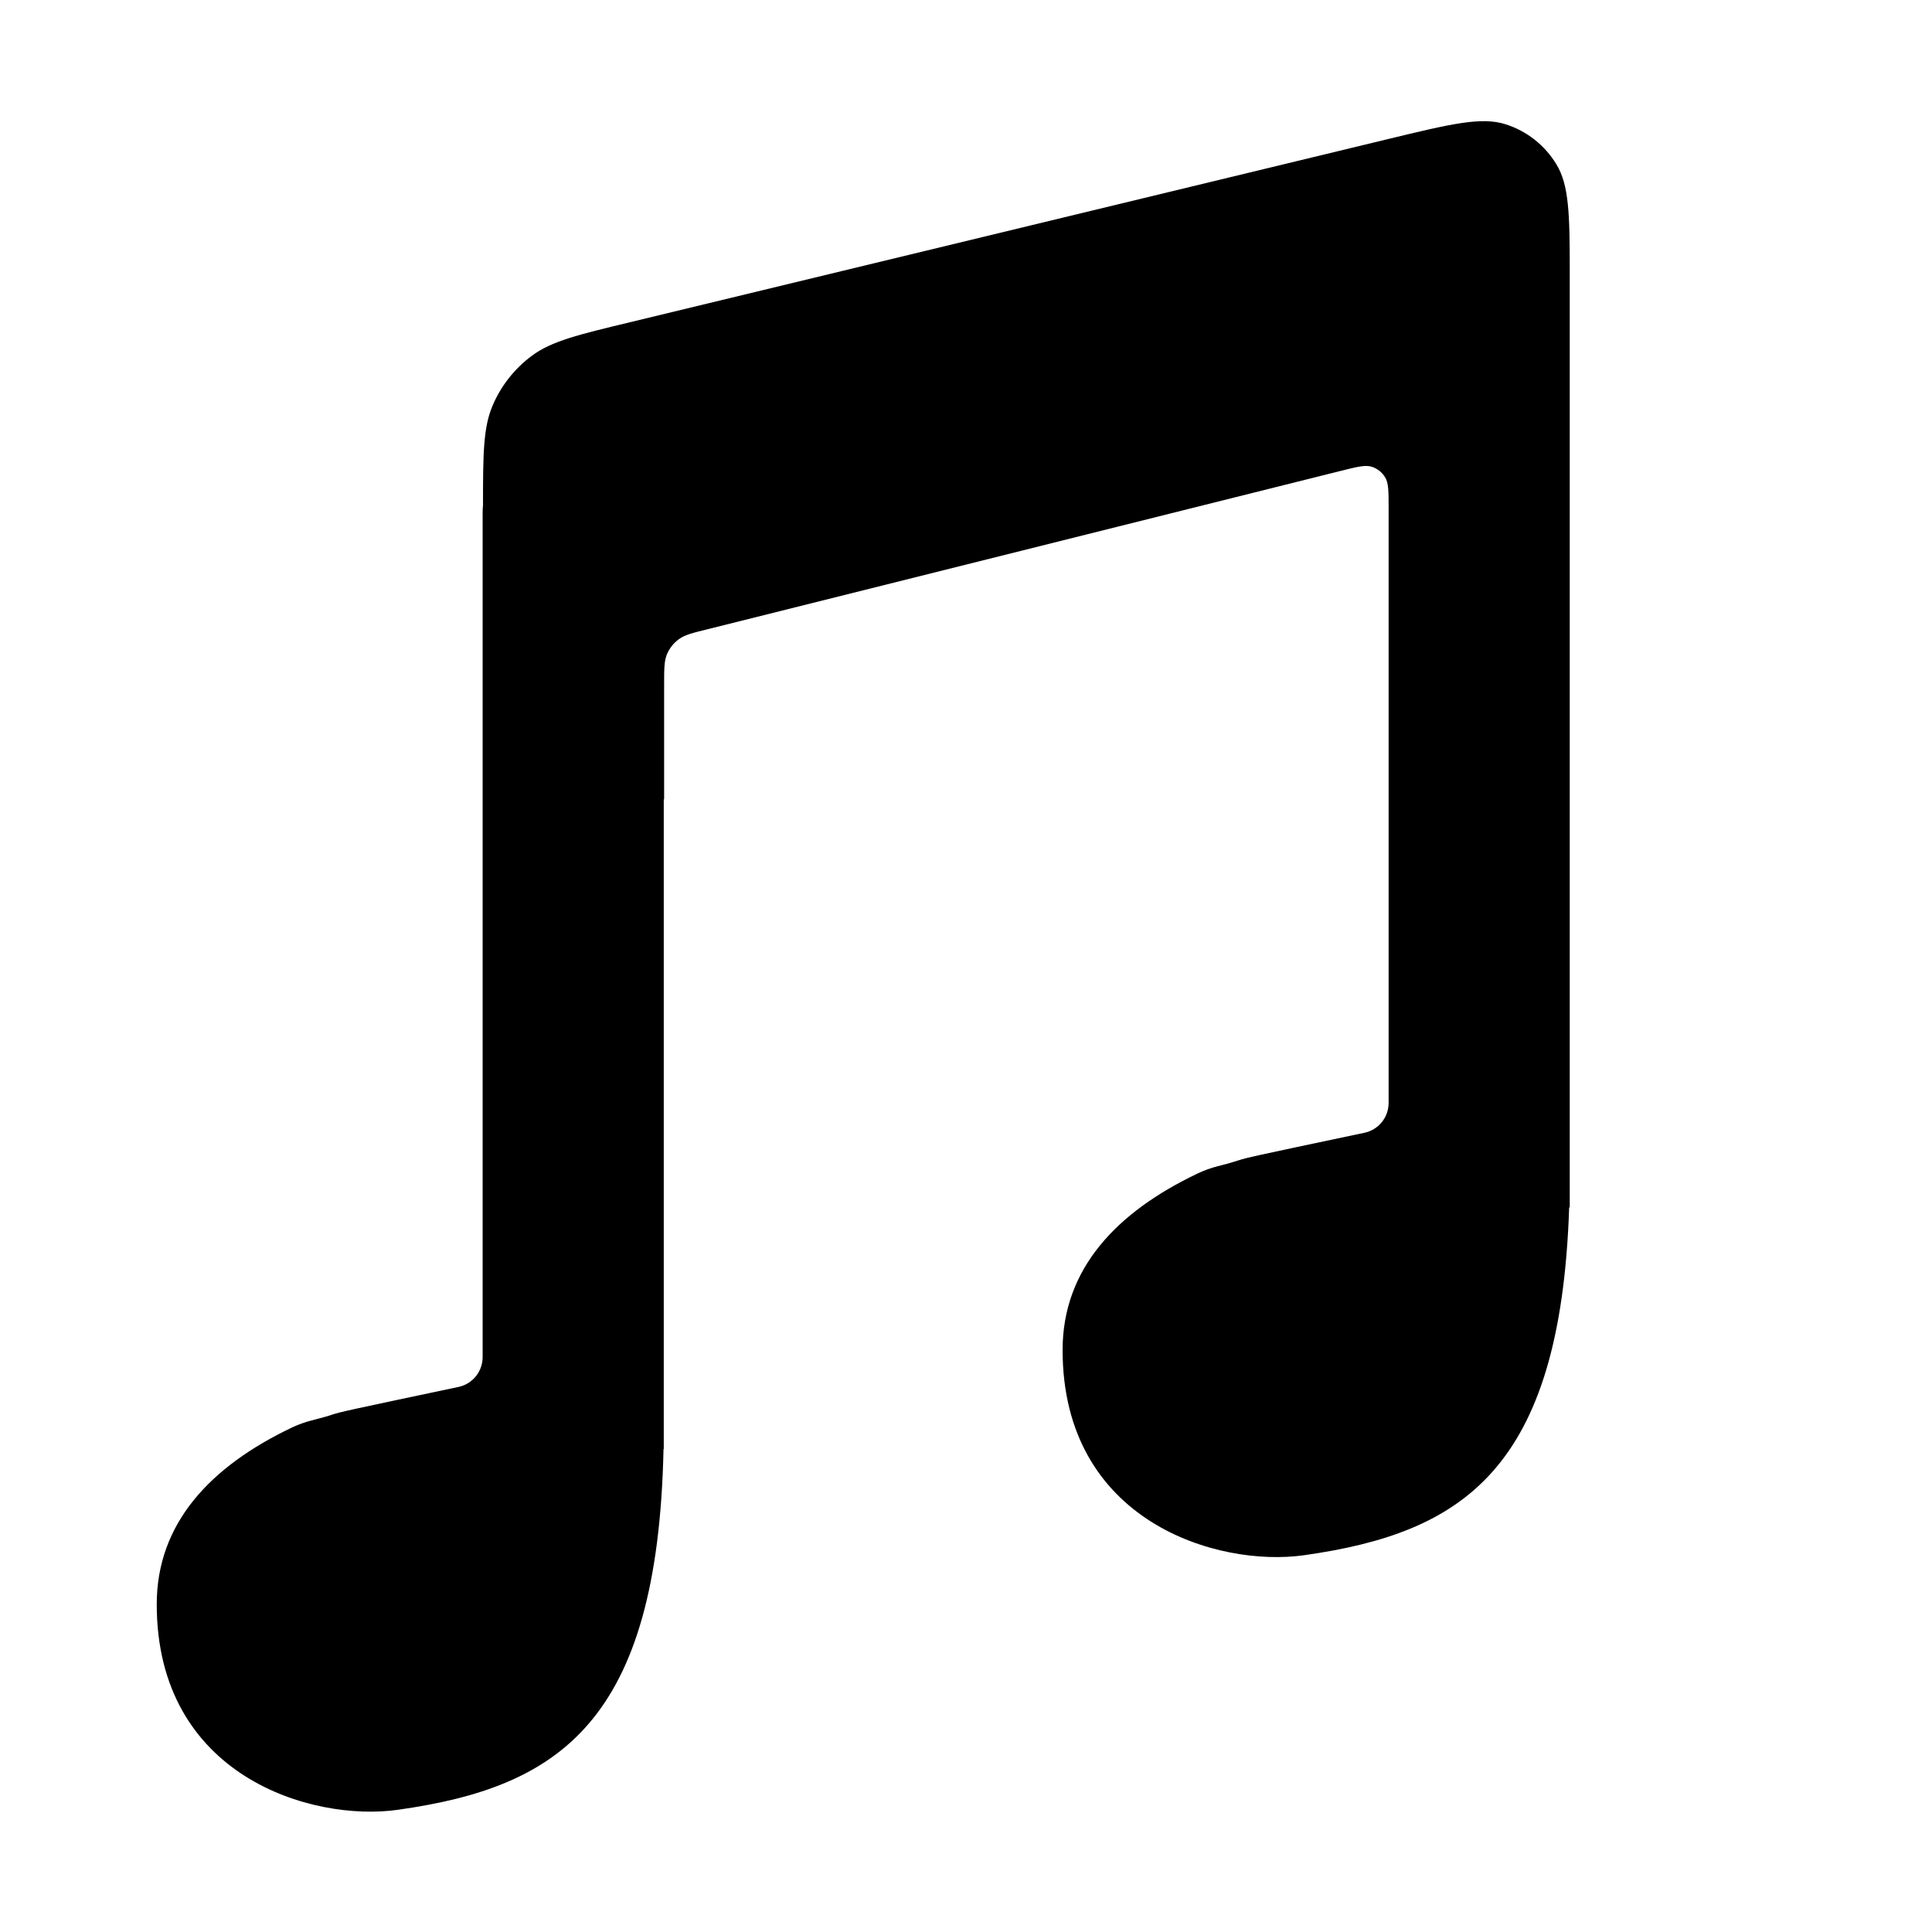
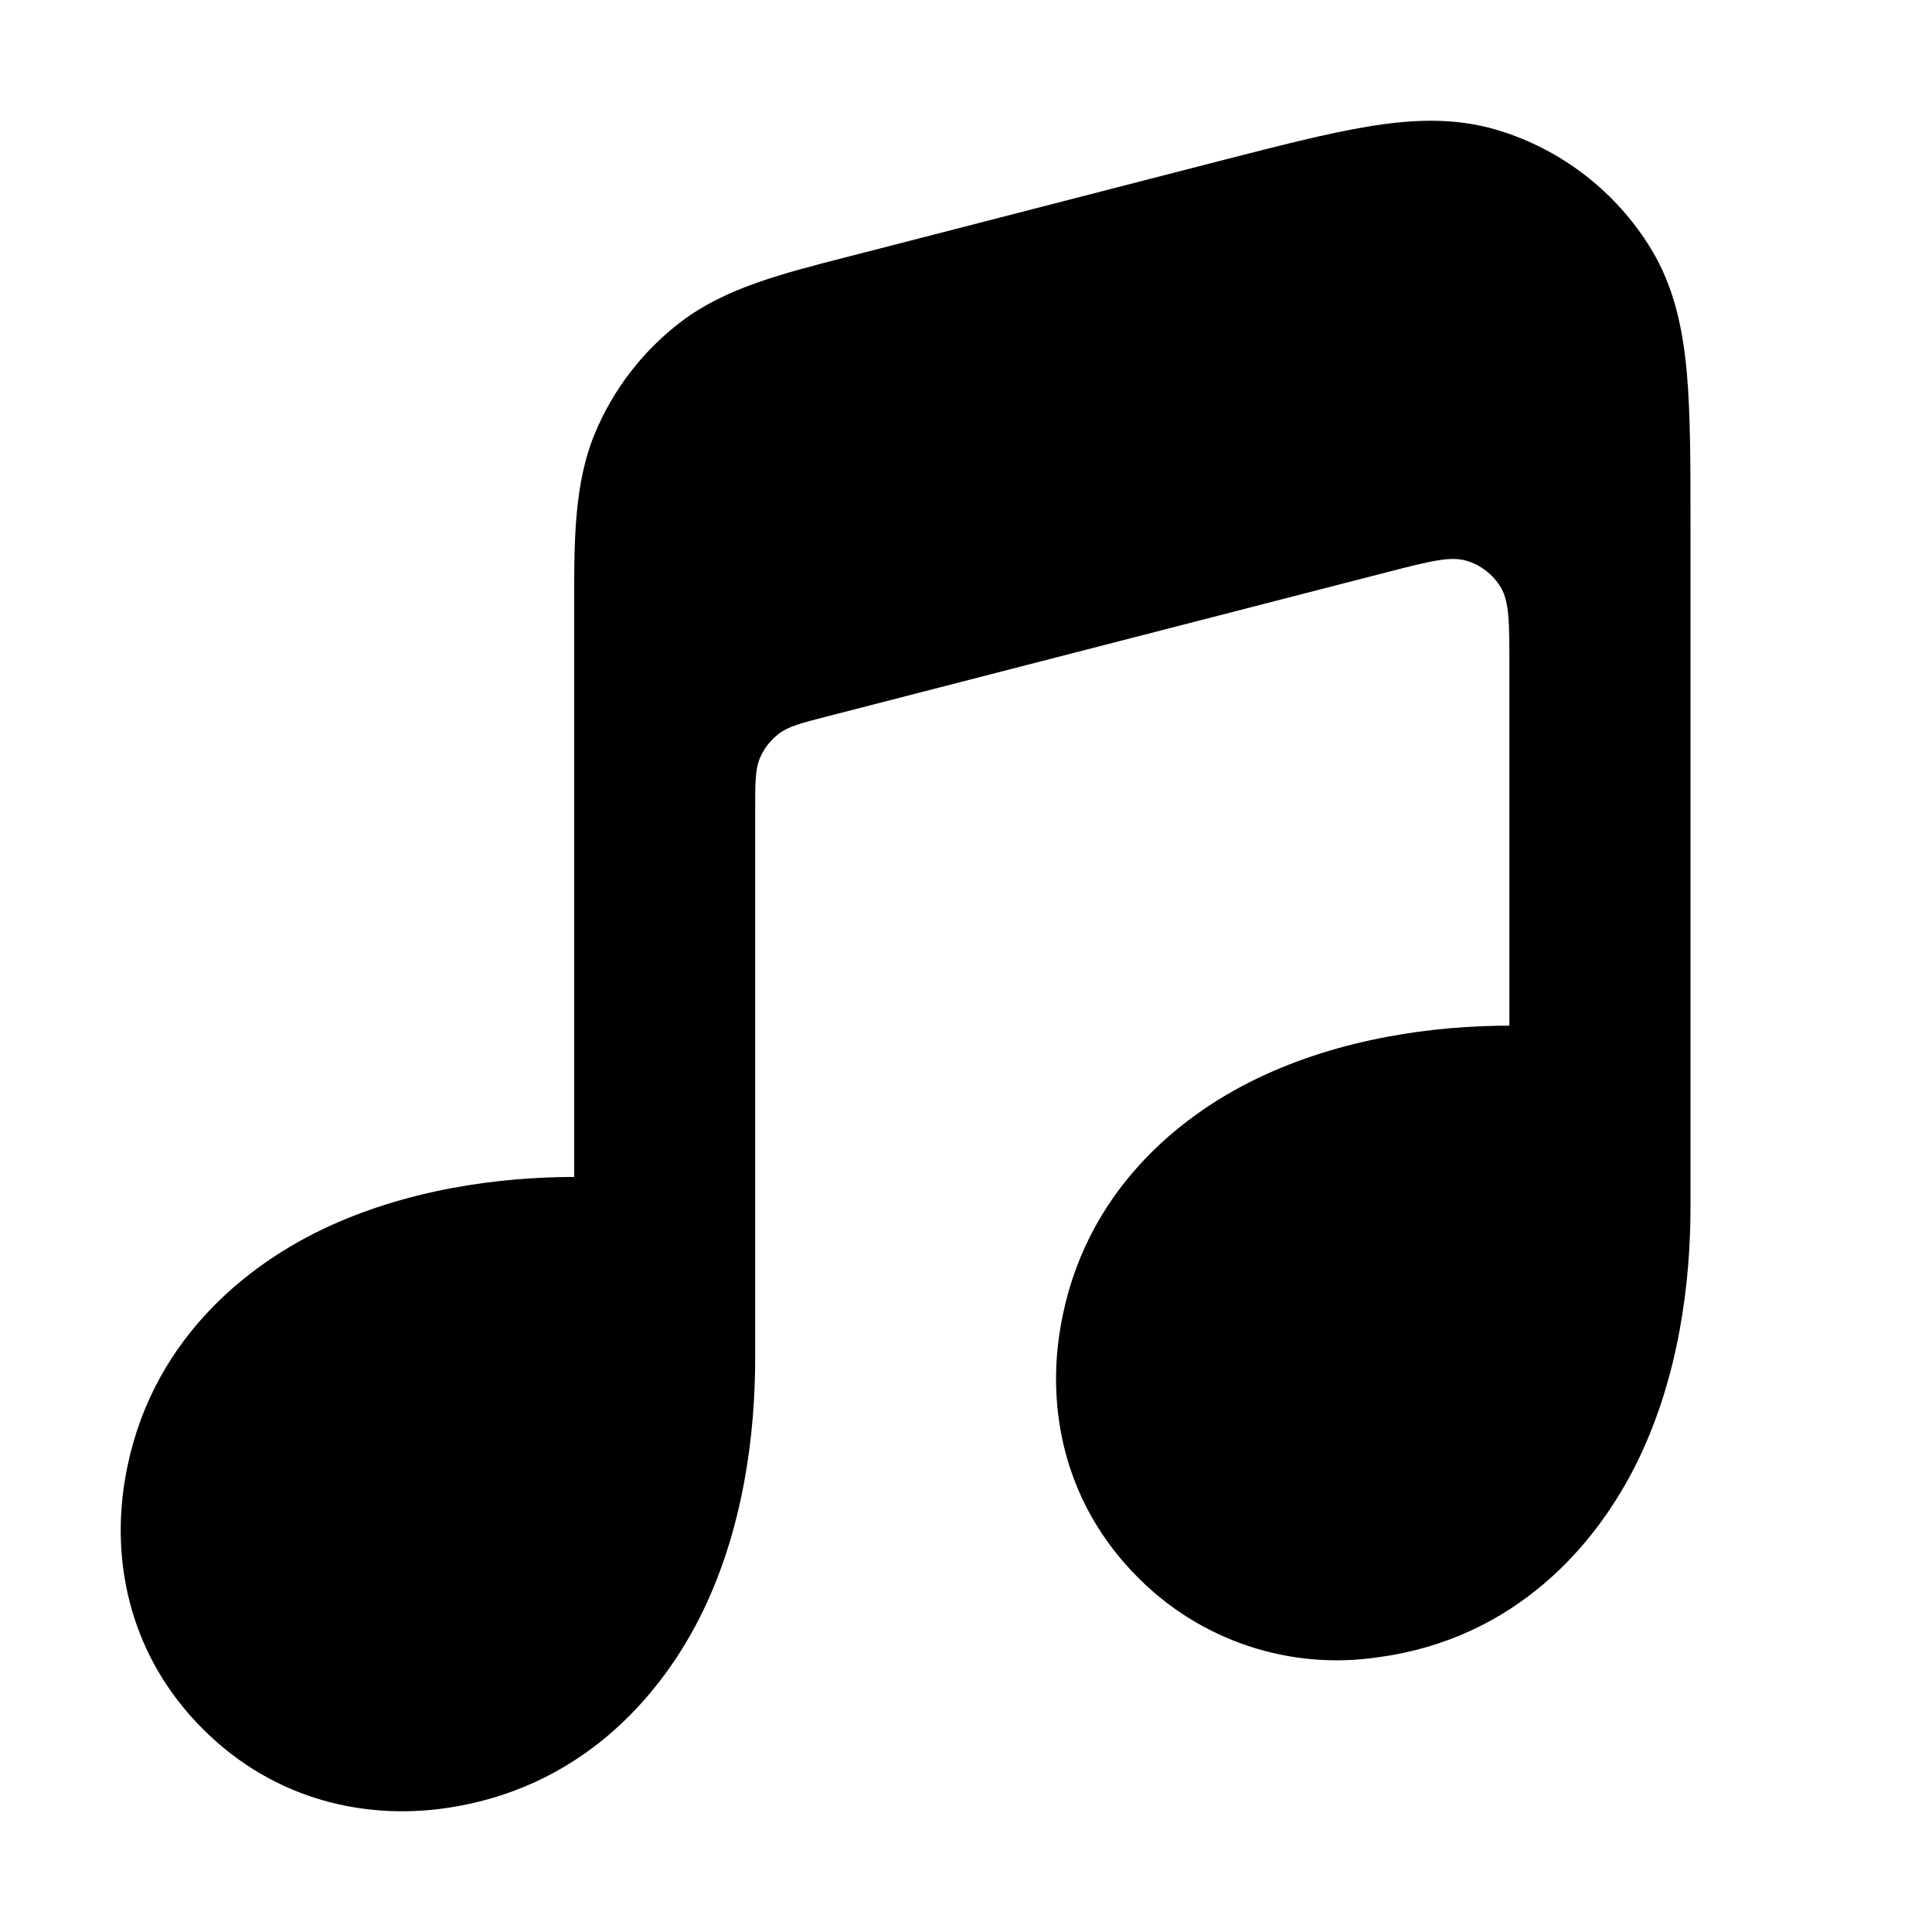
<svg xmlns="http://www.w3.org/2000/svg" width="16" height="16" fill="currentColor" viewBox="0 0 16 16">
-   <path fill-rule="evenodd" d="M4.079 3.36c-.077.181-.079.4-.079.823a.76.76 0 0 0-.003.067v6.988c0 .118-.08.22-.195.247-.962.203-.977.207-1.05.23-.028.01-.065.021-.17.048a.91.91 0 0 0-.164.059c-.678.323-1.12.795-1.12 1.464 0 1.424 1.284 1.803 1.997 1.702 1.331-.188 2.152-.72 2.2-2.987L5.496 12l.001-.001V6.62H5.5v-.945c0-.134 0-.2.023-.256a.3.3 0 0 1 .097-.124c.049-.037.114-.053.244-.085l5.238-1.31c.136-.034.204-.051.257-.035a.2.2 0 0 1 .112.088c.029.047.029.117.029.257v4.923c0 .118-.08.22-.195.247-.963.203-.977.207-1.05.23a2.16 2.16 0 0 1-.17.048.916.916 0 0 0-.164.059c-.678.322-1.121.794-1.121 1.463 0 1.422 1.284 1.8 1.998 1.7 1.31-.185 2.125-.703 2.197-2.878l.002-.002.003-.003V2.244c0-.468-.006-.712-.11-.882a.76.76 0 0 0-.422-.333c-.201-.064-.457-.002-.97.122L5.224 2.667c-.437.105-.656.158-.819.279a1 1 0 0 0-.326.414Z" clip-rule="evenodd" />
+   <path fill-rule="evenodd" d="M12.5 8.494V5.51c0-.352 0-.527-.072-.647a.5.5 0 0 0-.282-.219c-.134-.04-.305.004-.645.091L6.854 5.932c-.215.055-.322.083-.402.143a.5.5 0 0 0-.16.206c-.038.093-.038.204-.038.426v4.544c0 .624-.097 1.393-.428 2.082-.344.715-1.023 1.492-2.162 1.645-.622.083-1.375-.052-1.983-.658-.607-.607-.742-1.359-.659-1.98.153-1.137.932-1.816 1.648-2.159.69-.33 1.46-.434 2.085-.434V5.03c-.001-.546-.002-1.025.173-1.444.153-.367.401-.686.718-.926.363-.274.827-.393 1.357-.529l.113-.029 2.98-.768c.484-.124.894-.23 1.233-.286.351-.058.712-.08 1.075.03.529.16.98.51 1.268.981.197.323.266.678.298 1.032.03.342.03.764.03 1.263v5.644c0 .625-.097 1.394-.428 2.082-.344.715-1.023 1.493-2.162 1.645a2.317 2.317 0 0 1-1.983-.658c-.607-.606-.742-1.358-.659-1.98.153-1.137.932-1.815 1.648-2.158.69-.331 1.46-.435 2.085-.435Z" clip-rule="evenodd" />
</svg>
